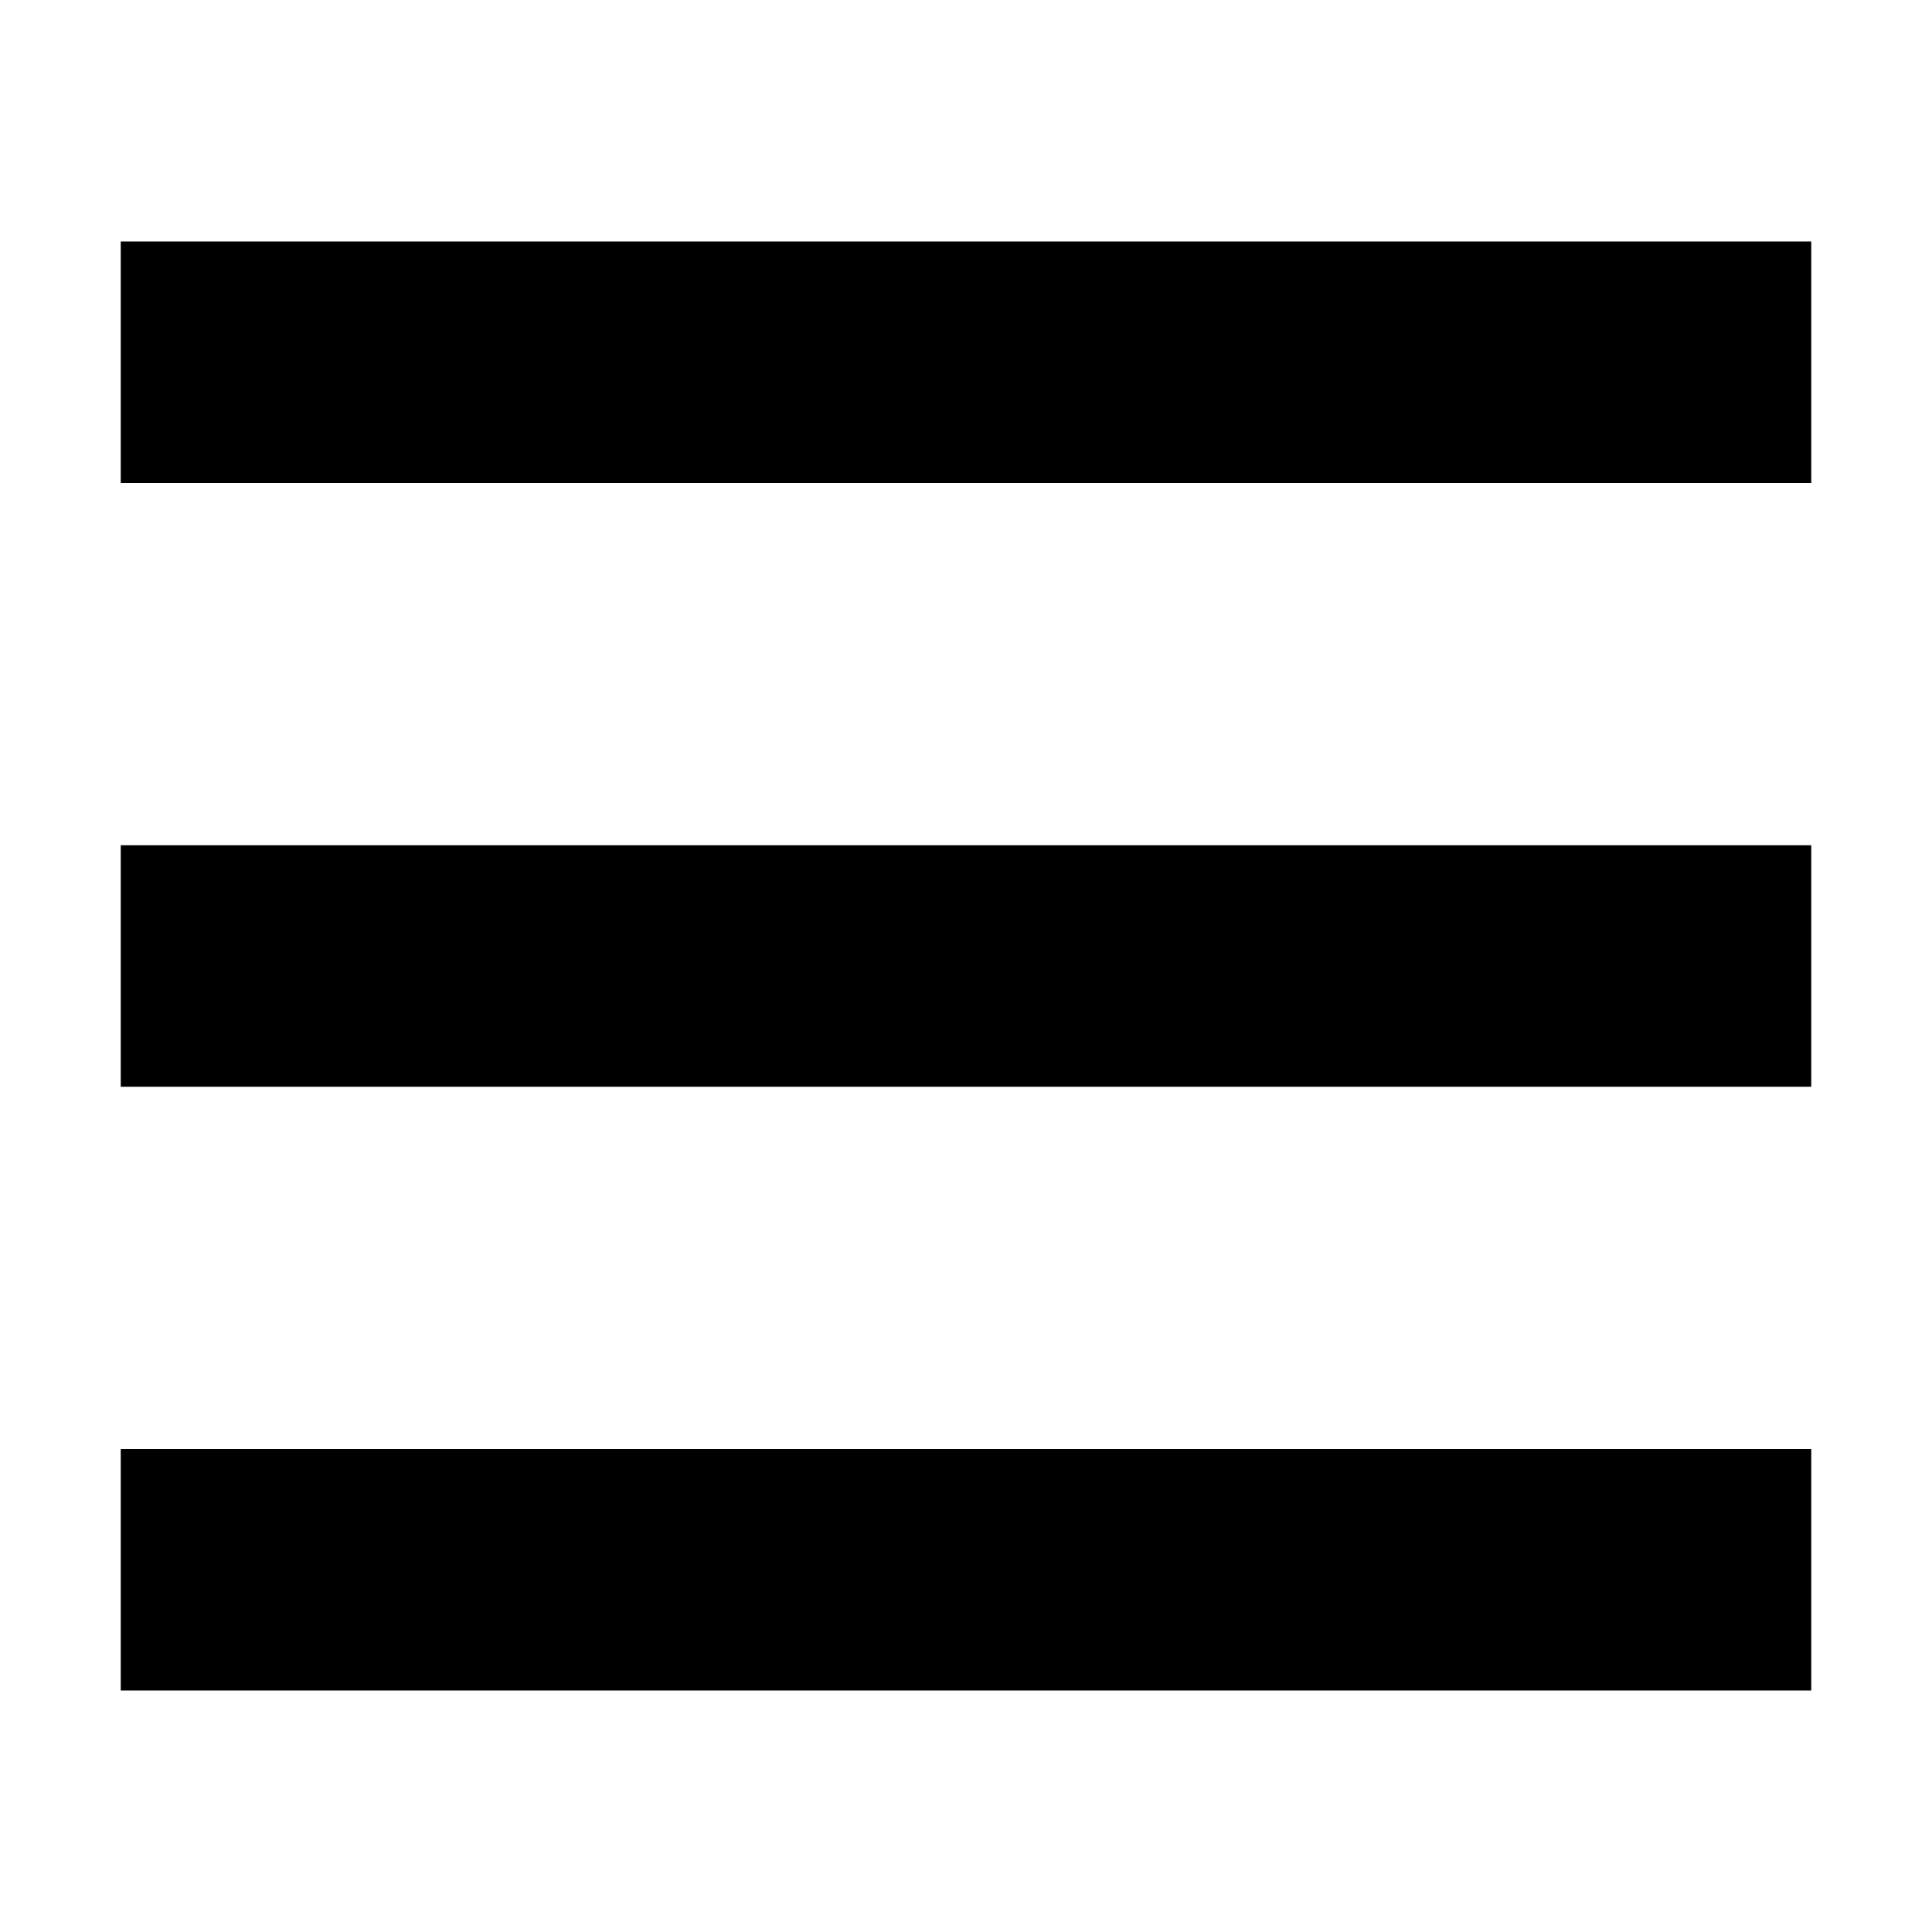
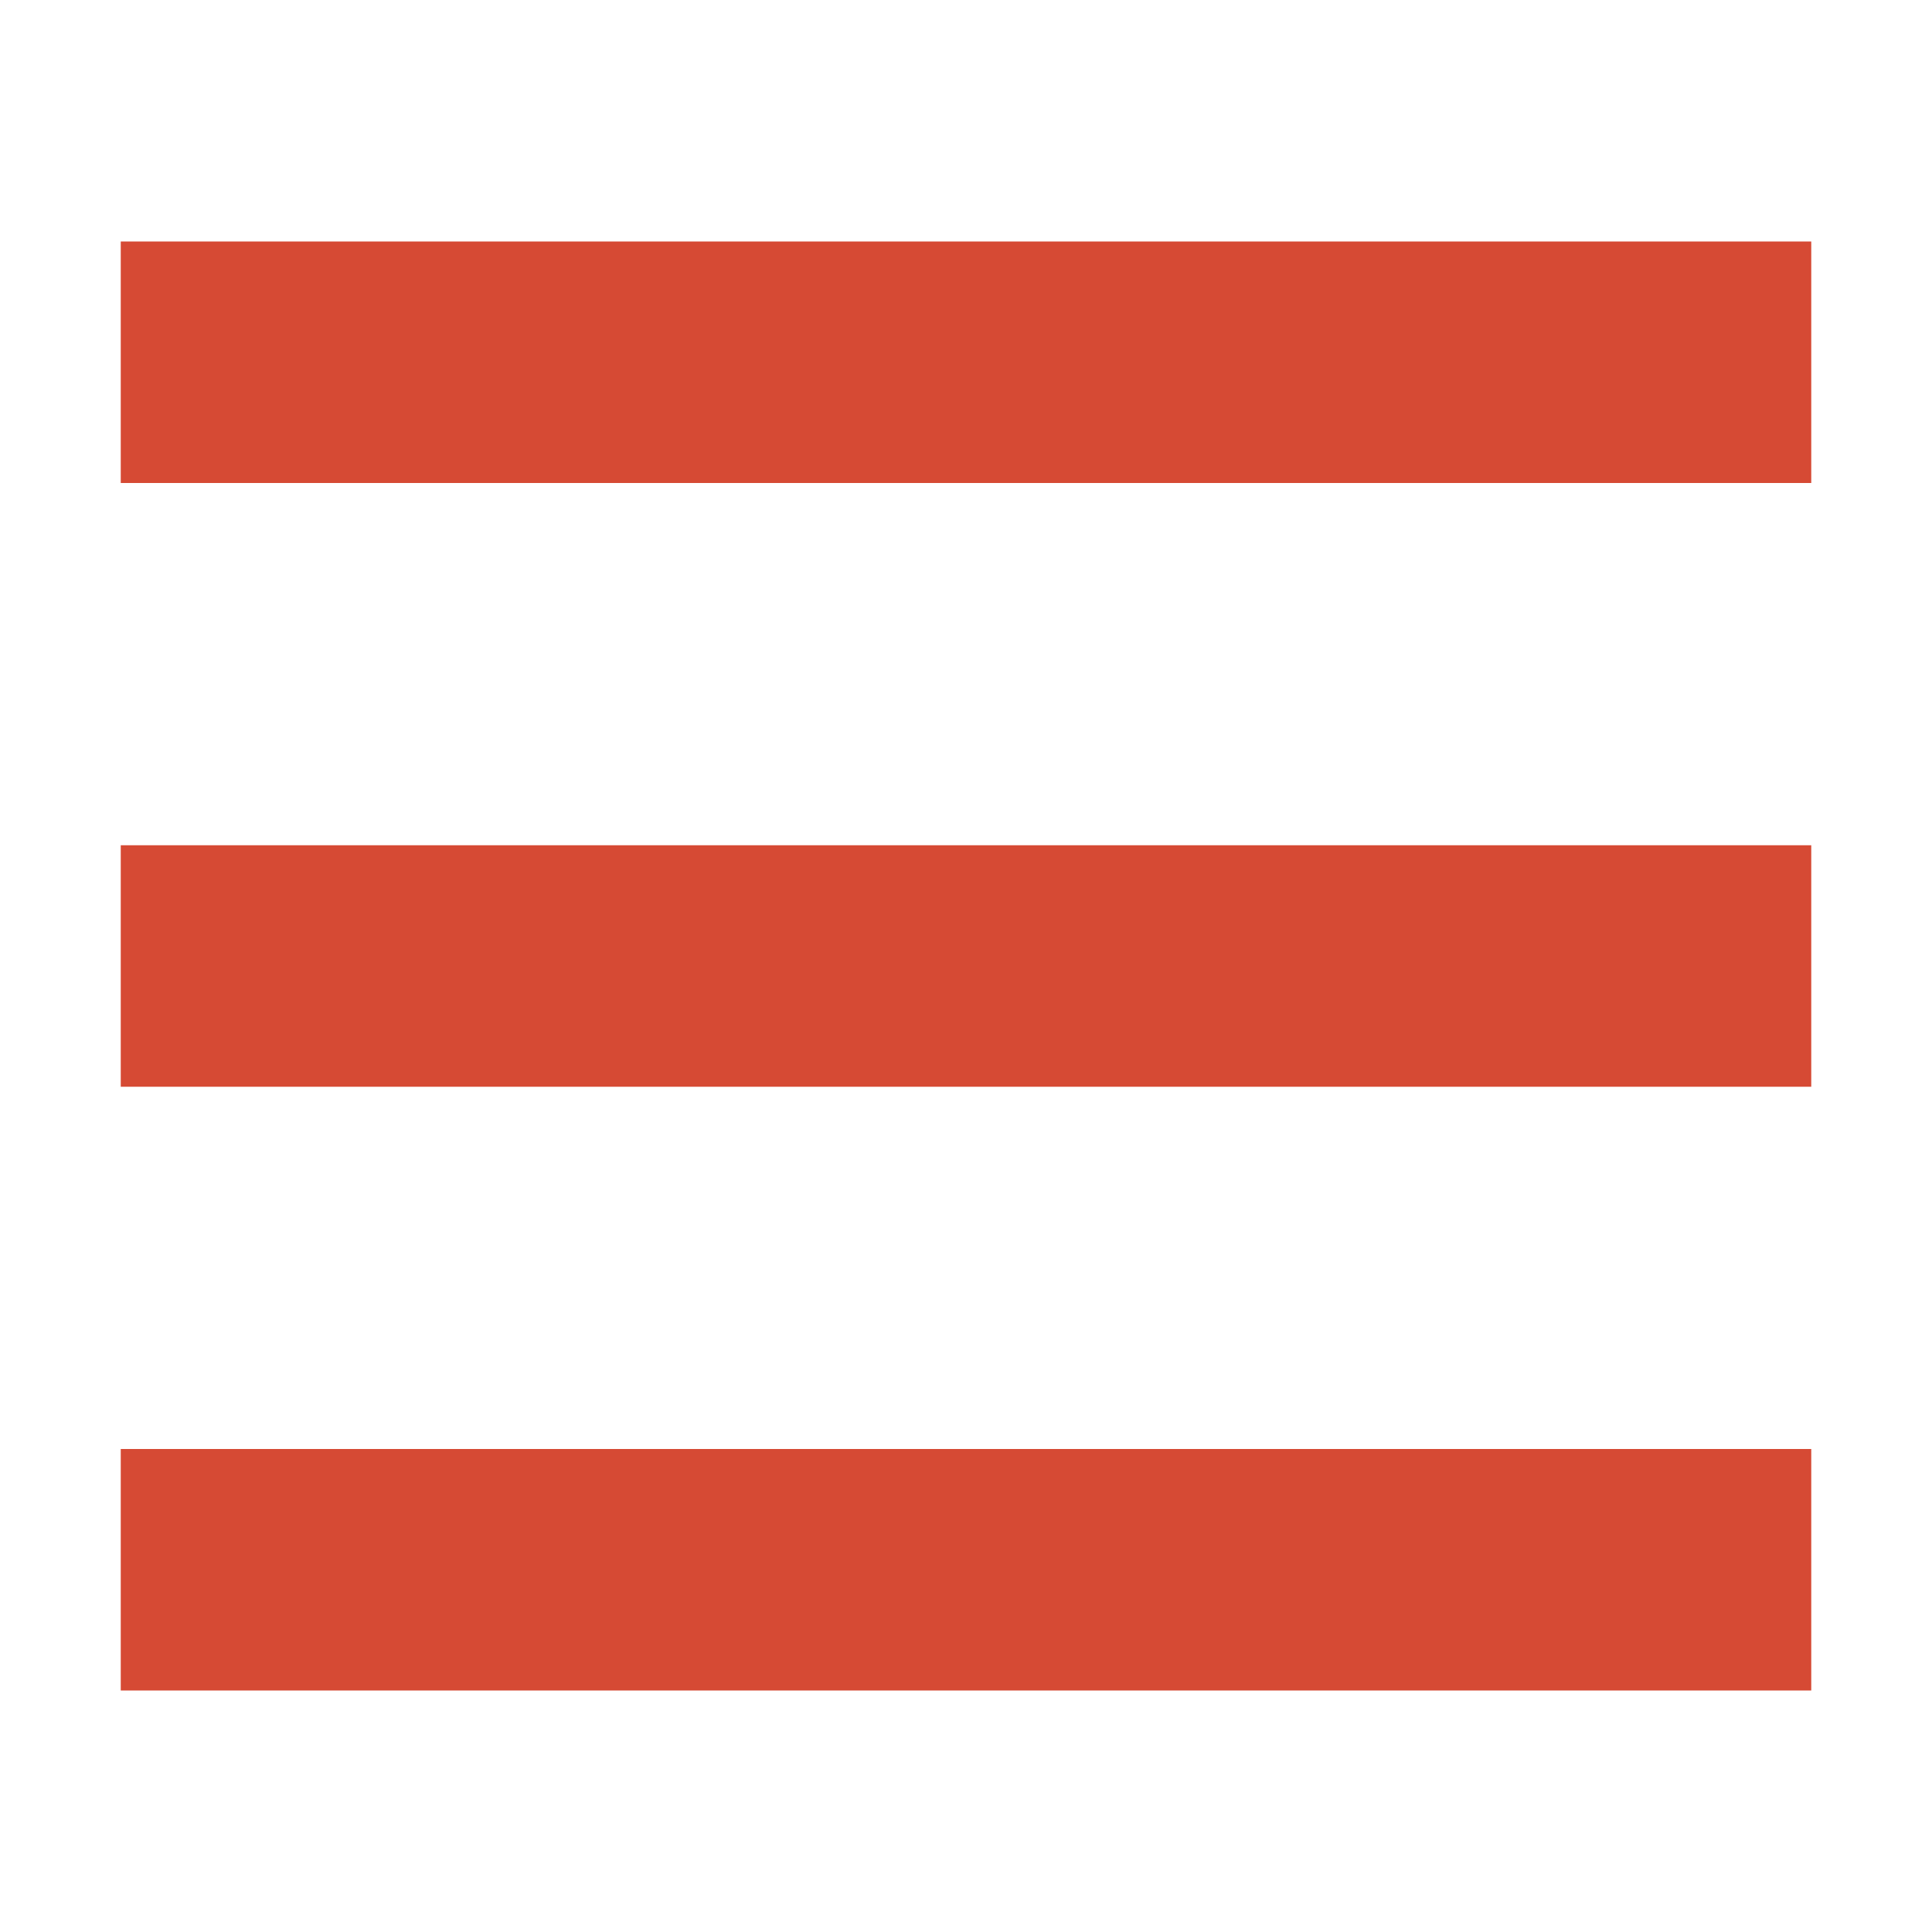
- <svg xmlns="http://www.w3.org/2000/svg" width="16px" height="16px" viewBox="0 0 16 16" version="1.1">
+ <svg xmlns="http://www.w3.org/2000/svg" width="16px" height="16px" viewBox="0 0 16 16" style="enable-background:new 0 0 512.002 512.002; fill:#d64a34" version="1.1">
  <rect width="16" height="16" id="icon-bound" fill="none" />
  <path d="M1,9h14V7H1V9z M1,14h14v-2H1V14z M1,2v2h14V2H1z" />
</svg>
